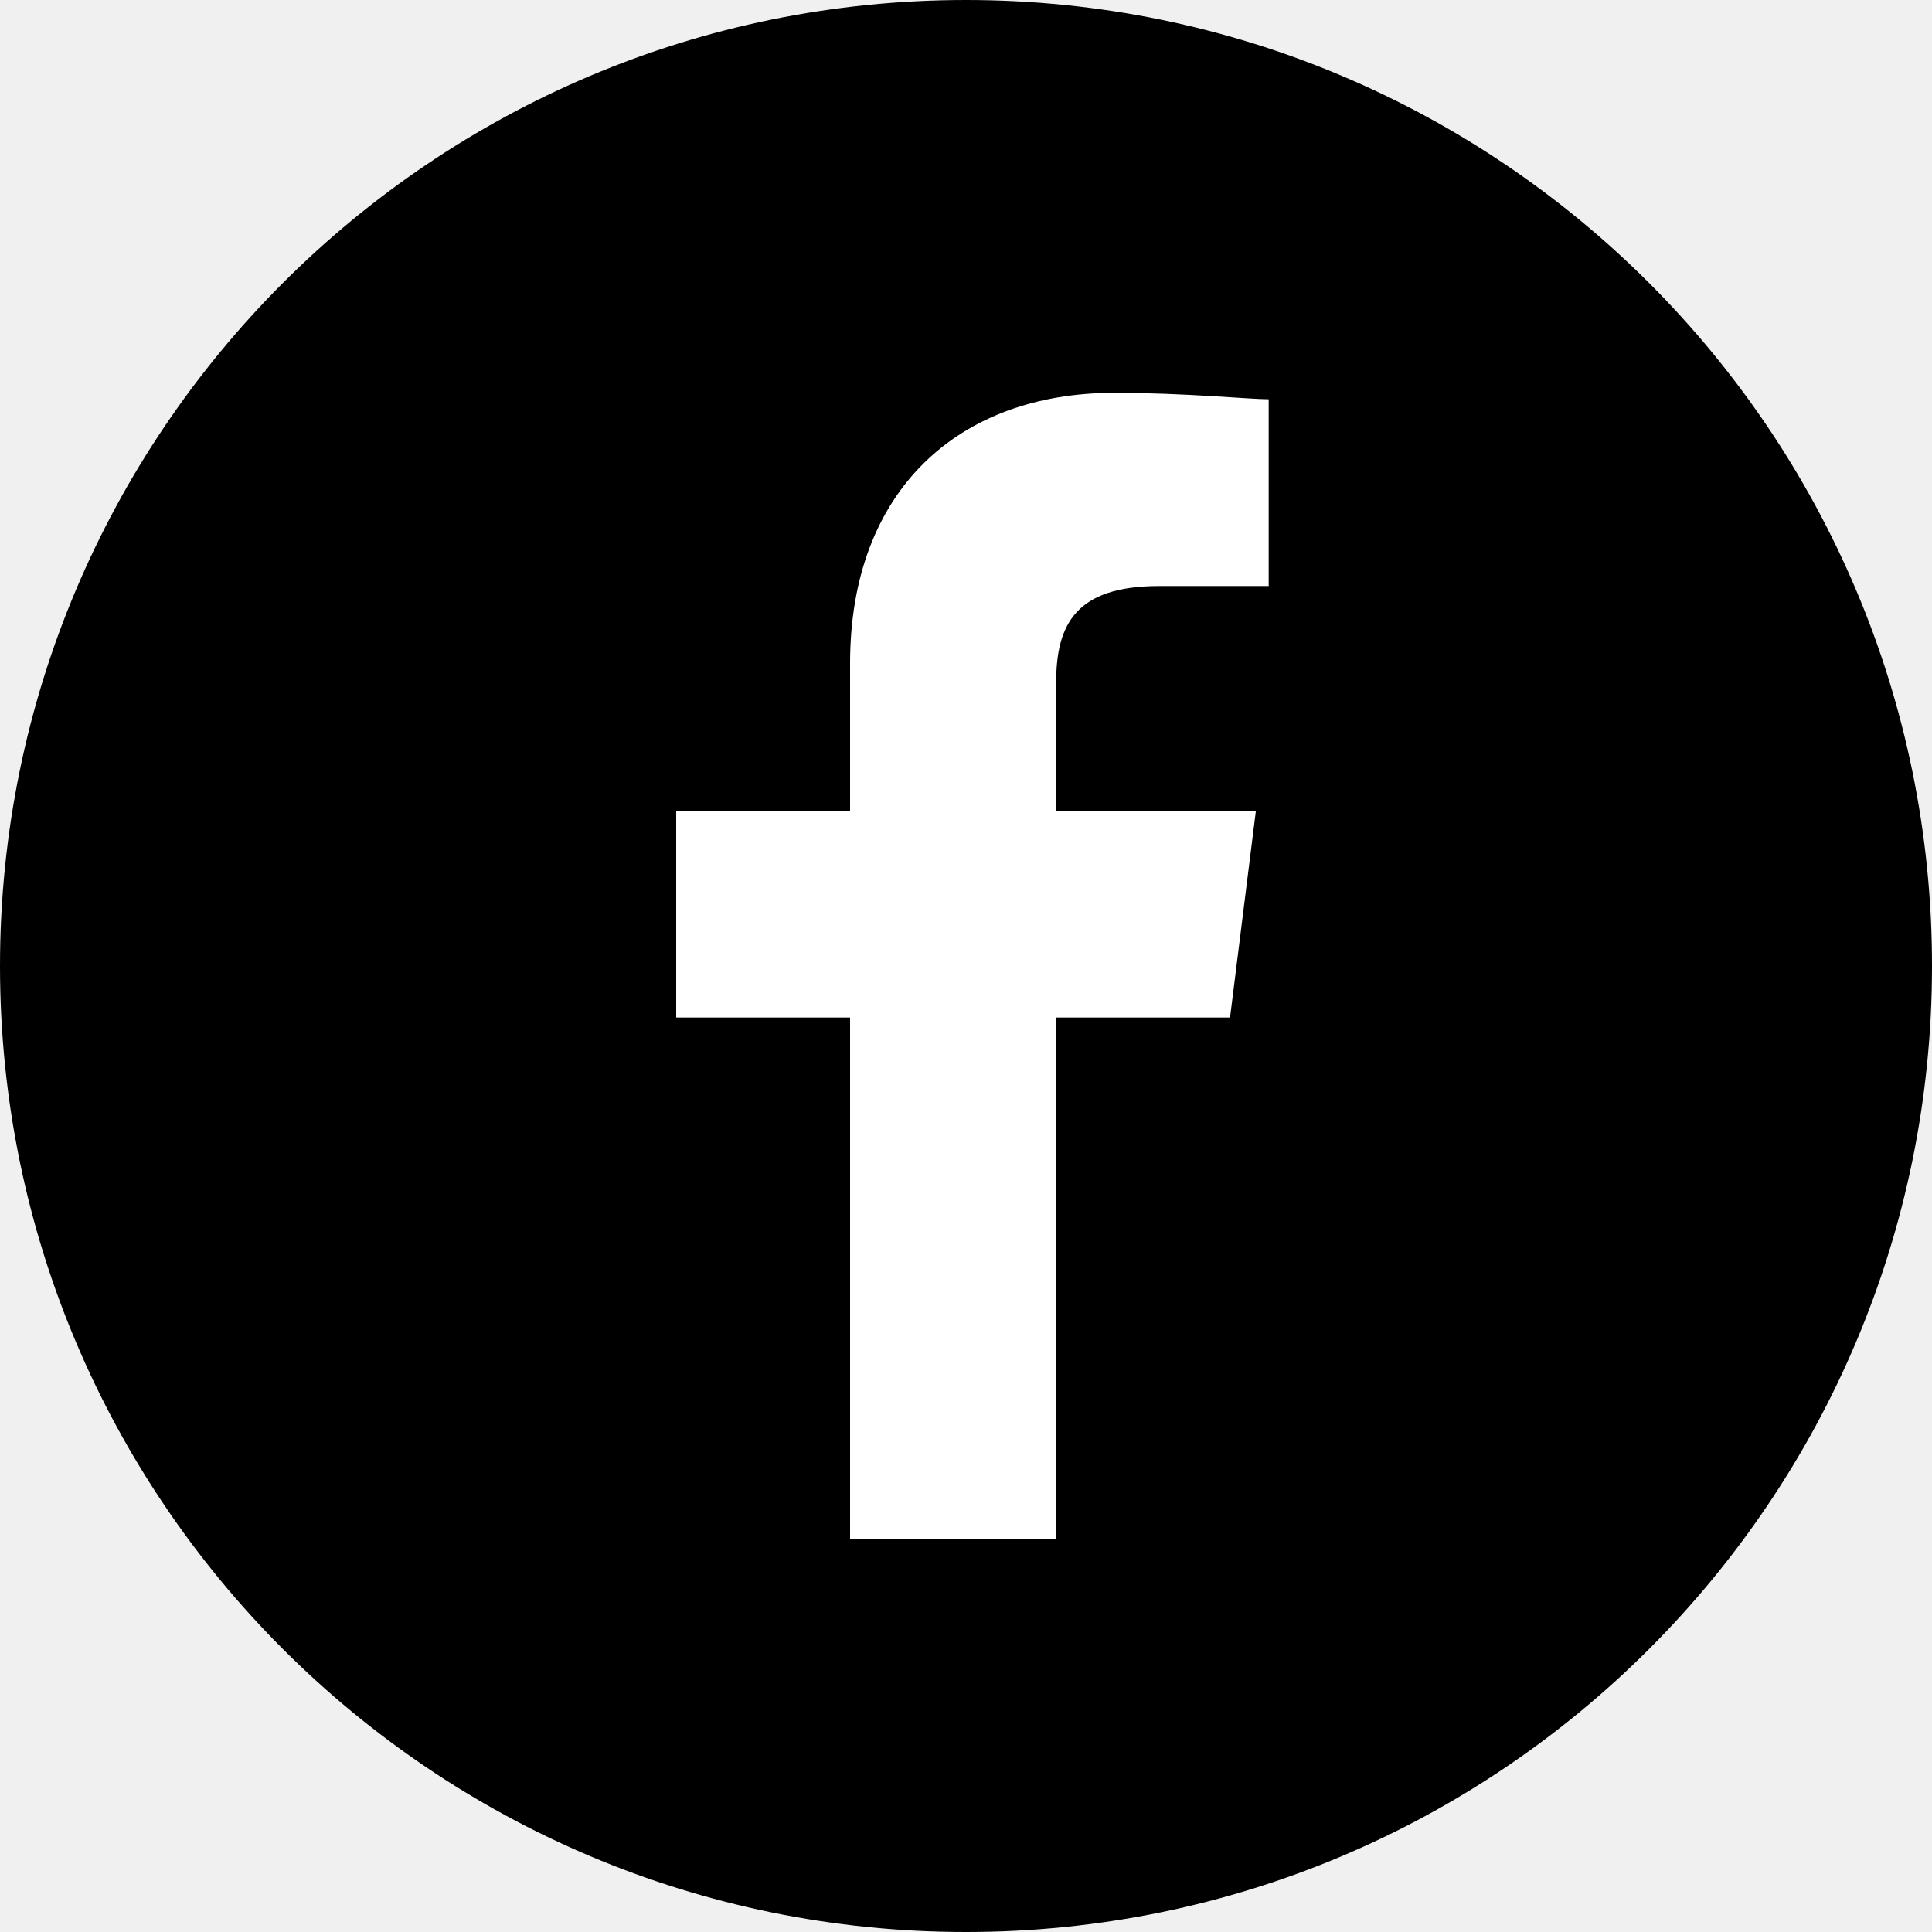
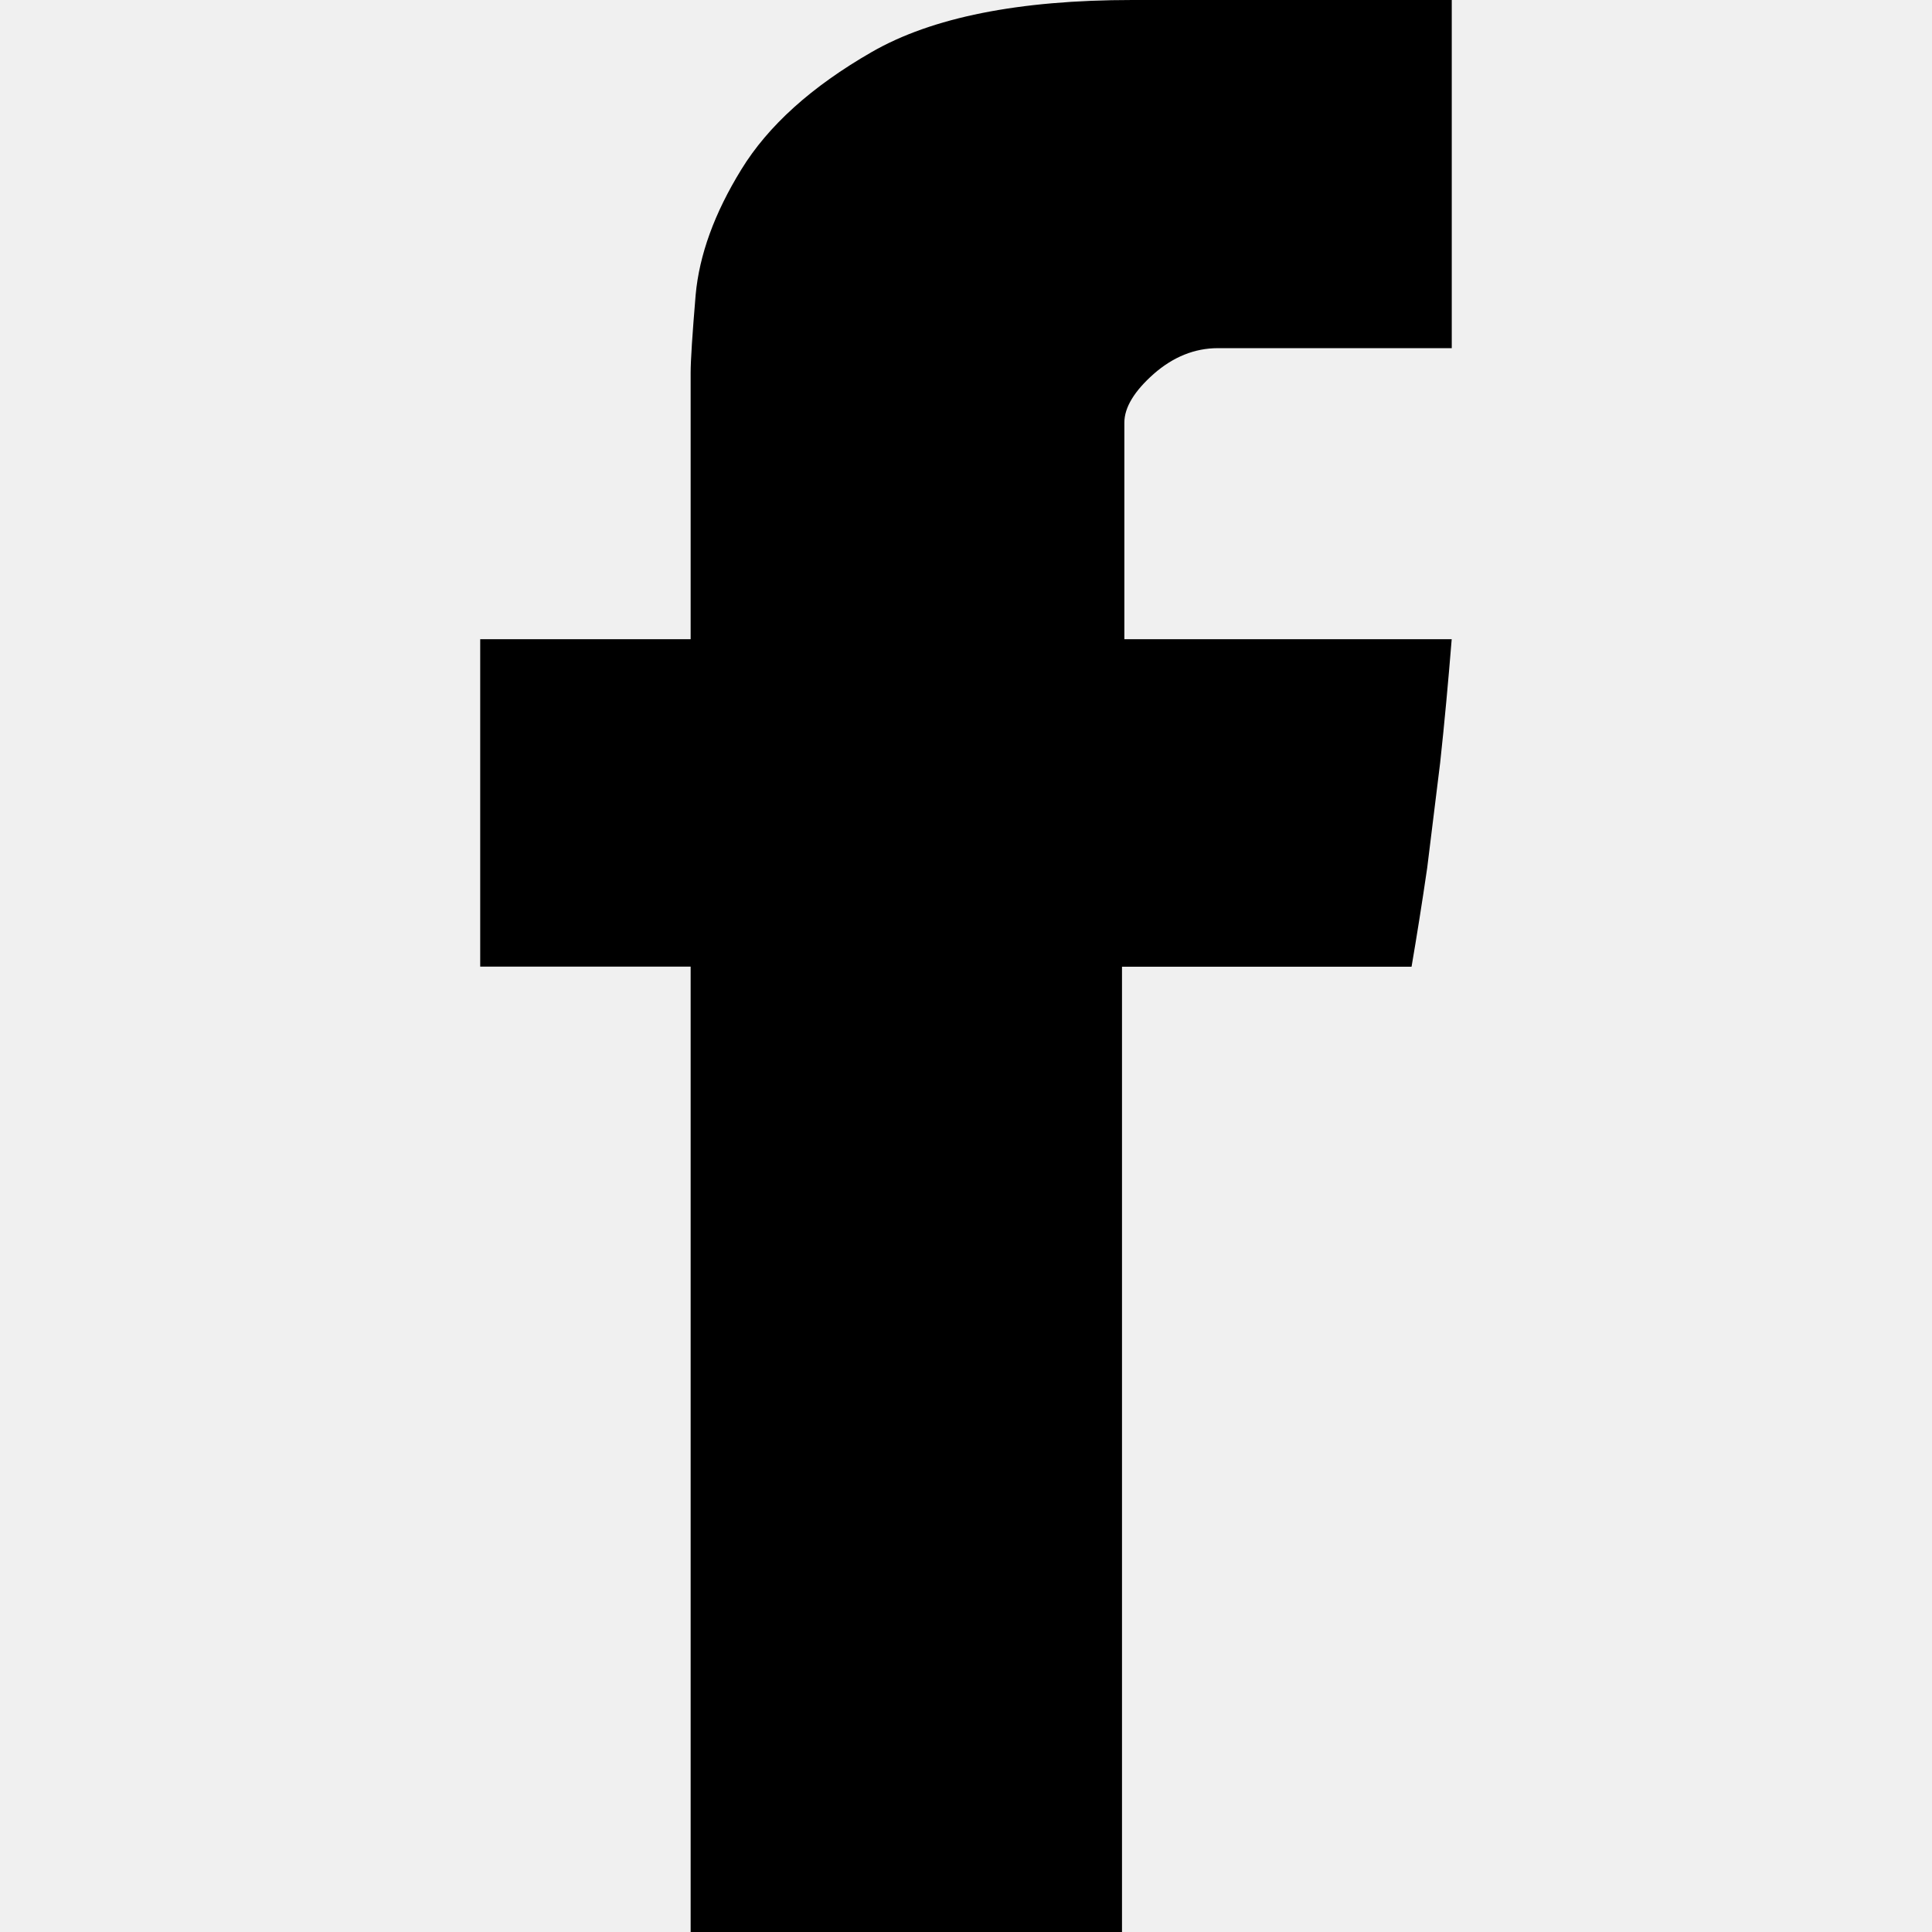
- <svg xmlns="http://www.w3.org/2000/svg" version="1.1" id="Layer_1" x="0px" y="0px" viewBox="0 0 30 30" enable-background="new 0 0 30 30" xml:space="preserve">
-   <circle cx="15" cy="15" r="15" />
-   <path id="f" fill="#FFFFFF" d="M16.4,23.9v-8.1h2.7l0.4-3.2h-3.1v-2c0-0.9,0.3-1.5,1.6-1.5l1.7,0V6.2c-0.3,0-1.3-0.1-2.4-0.1  c-2.4,0-4.1,1.5-4.1,4.2v2.3h-2.7v3.2h2.7v8.1H16.4z" />
+ <svg xmlns="http://www.w3.org/2000/svg" width="63" height="63" viewBox="0 0 63 63" fill="none">
+   <path d="M22.521 12.158C22.521 11.765 22.575 10.917 22.684 9.619C22.802 8.318 23.293 6.957 24.173 5.528C25.046 4.104 26.461 2.825 28.43 1.694C30.391 0.567 33.225 0 36.923 0H47.34V11.353H39.713C38.957 11.353 38.254 11.637 37.618 12.196C36.988 12.755 36.664 13.287 36.664 13.78V20.844H47.338C47.226 22.226 47.103 23.571 46.962 24.869L46.539 28.3C46.37 29.459 46.198 30.533 46.029 31.523H36.587V63H22.521V31.52H15.659V20.844H22.521V12.158Z" fill="black" />
</svg>
